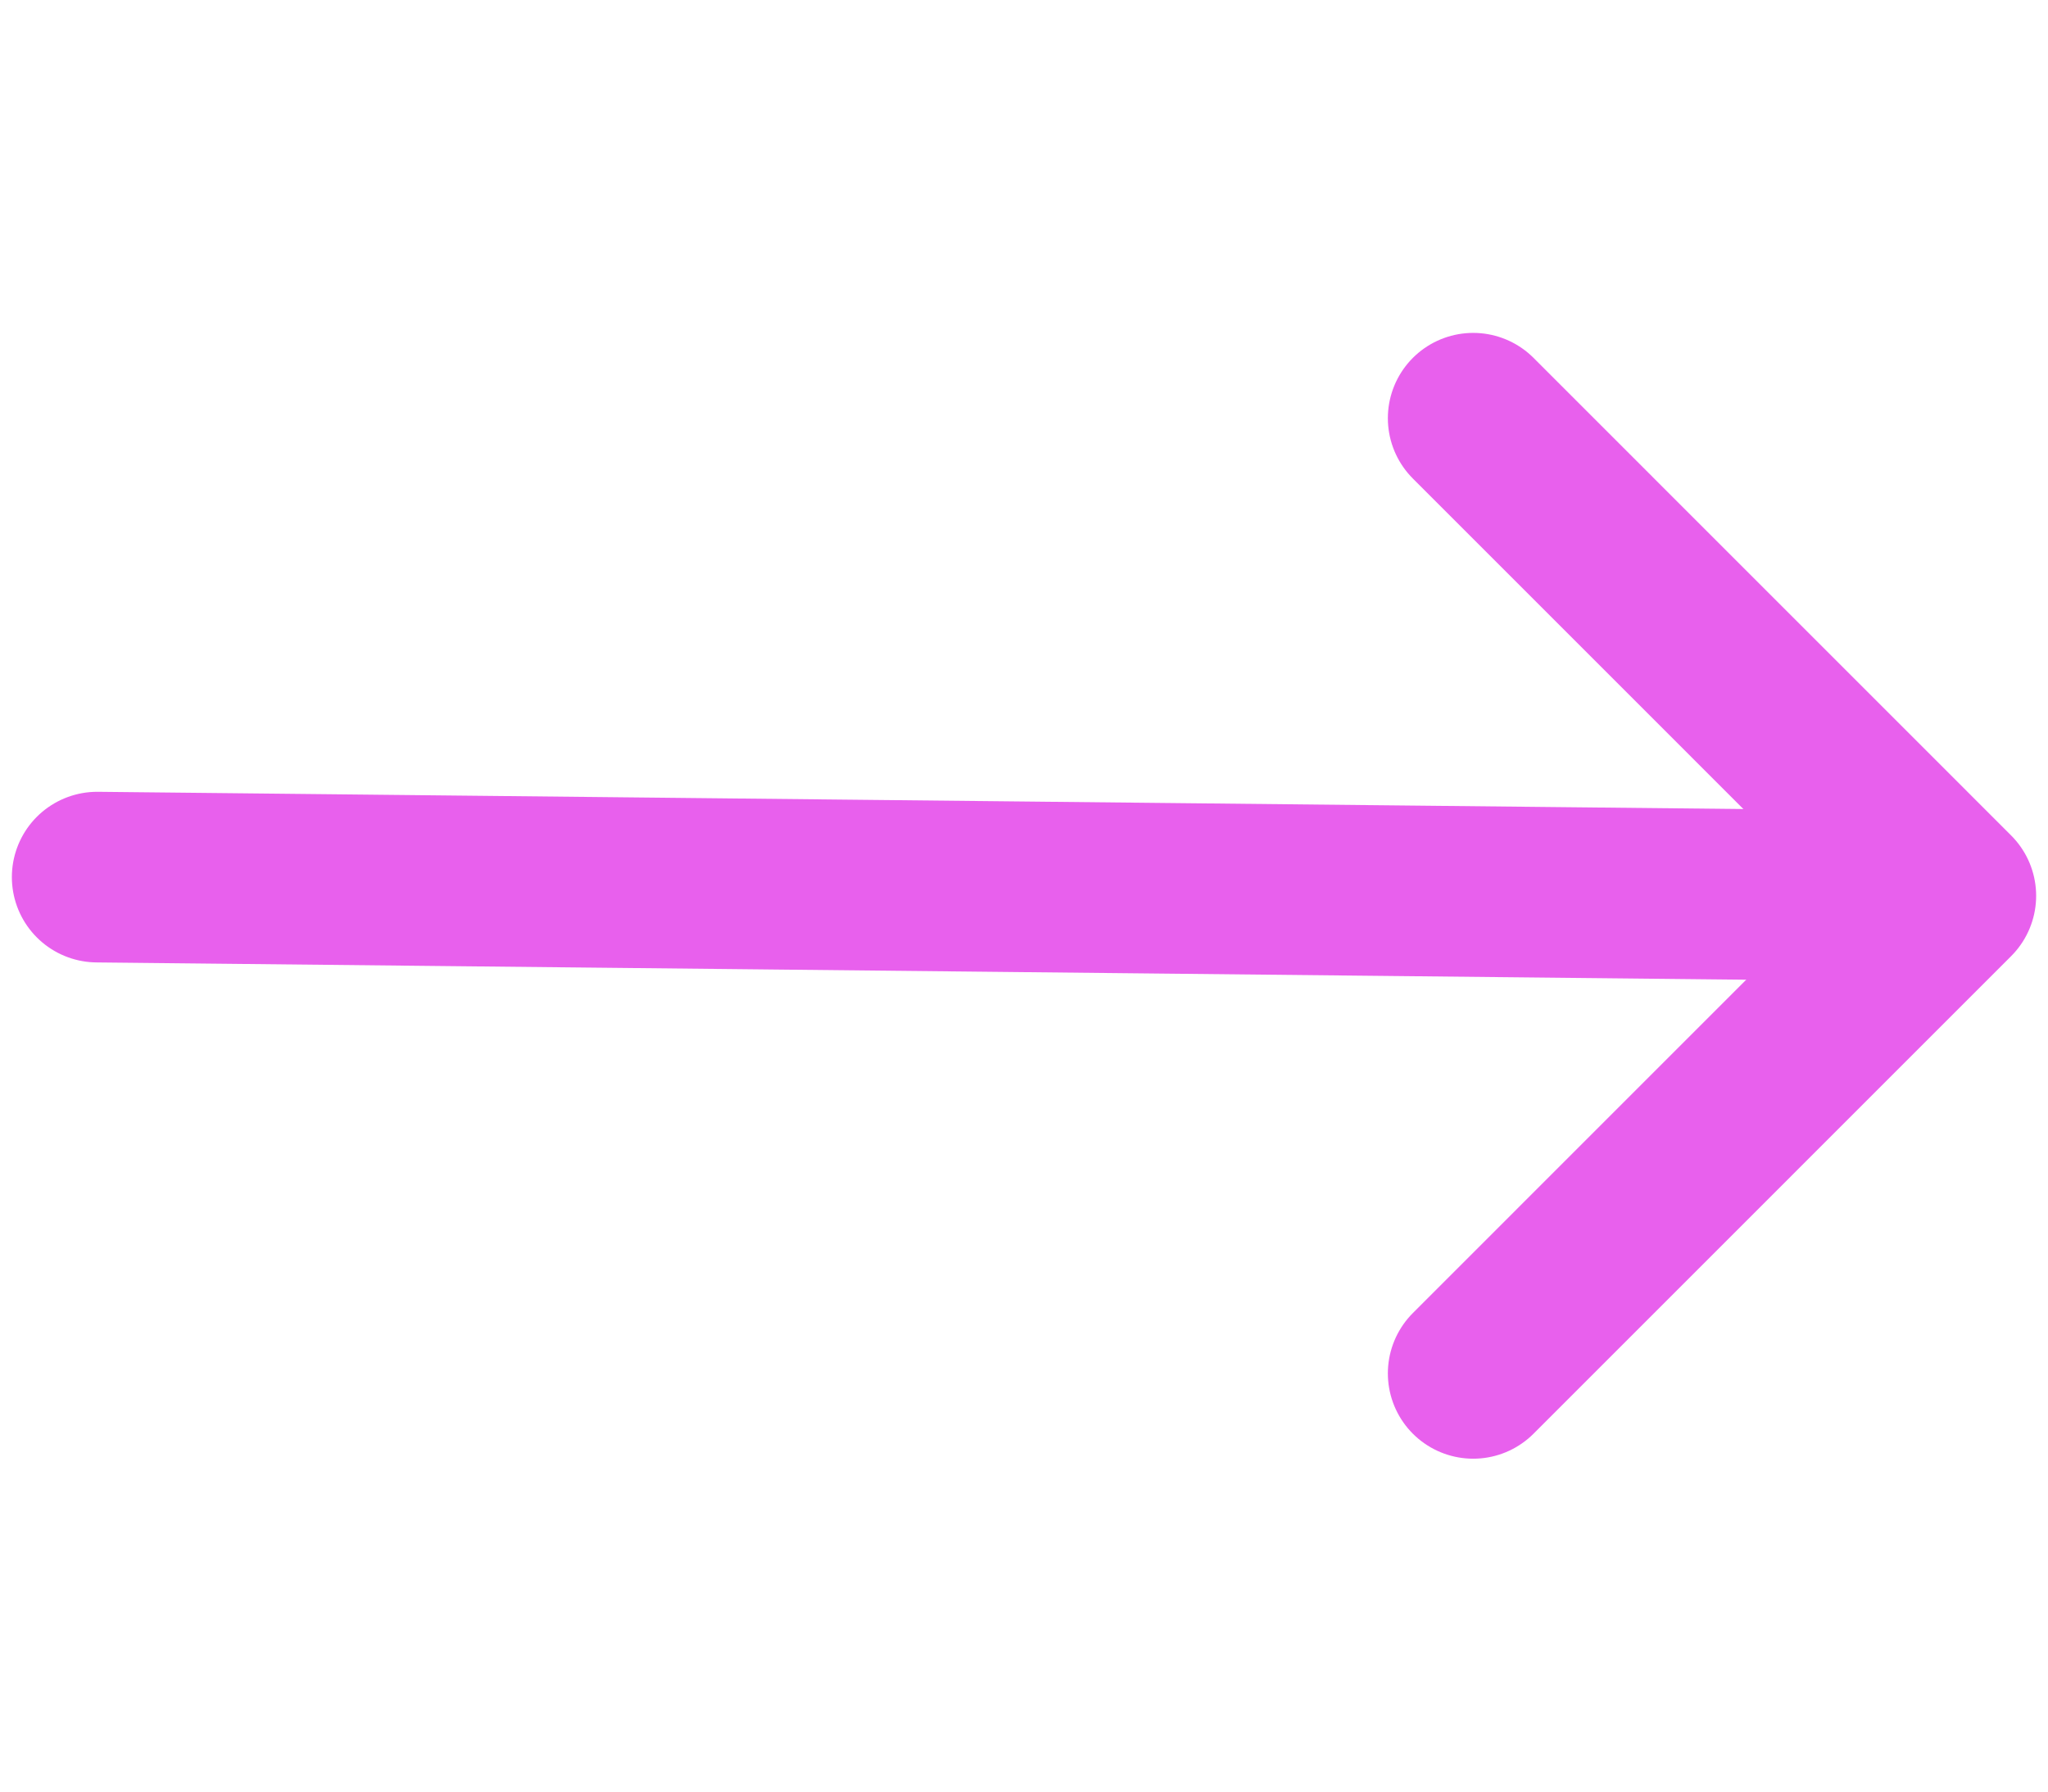
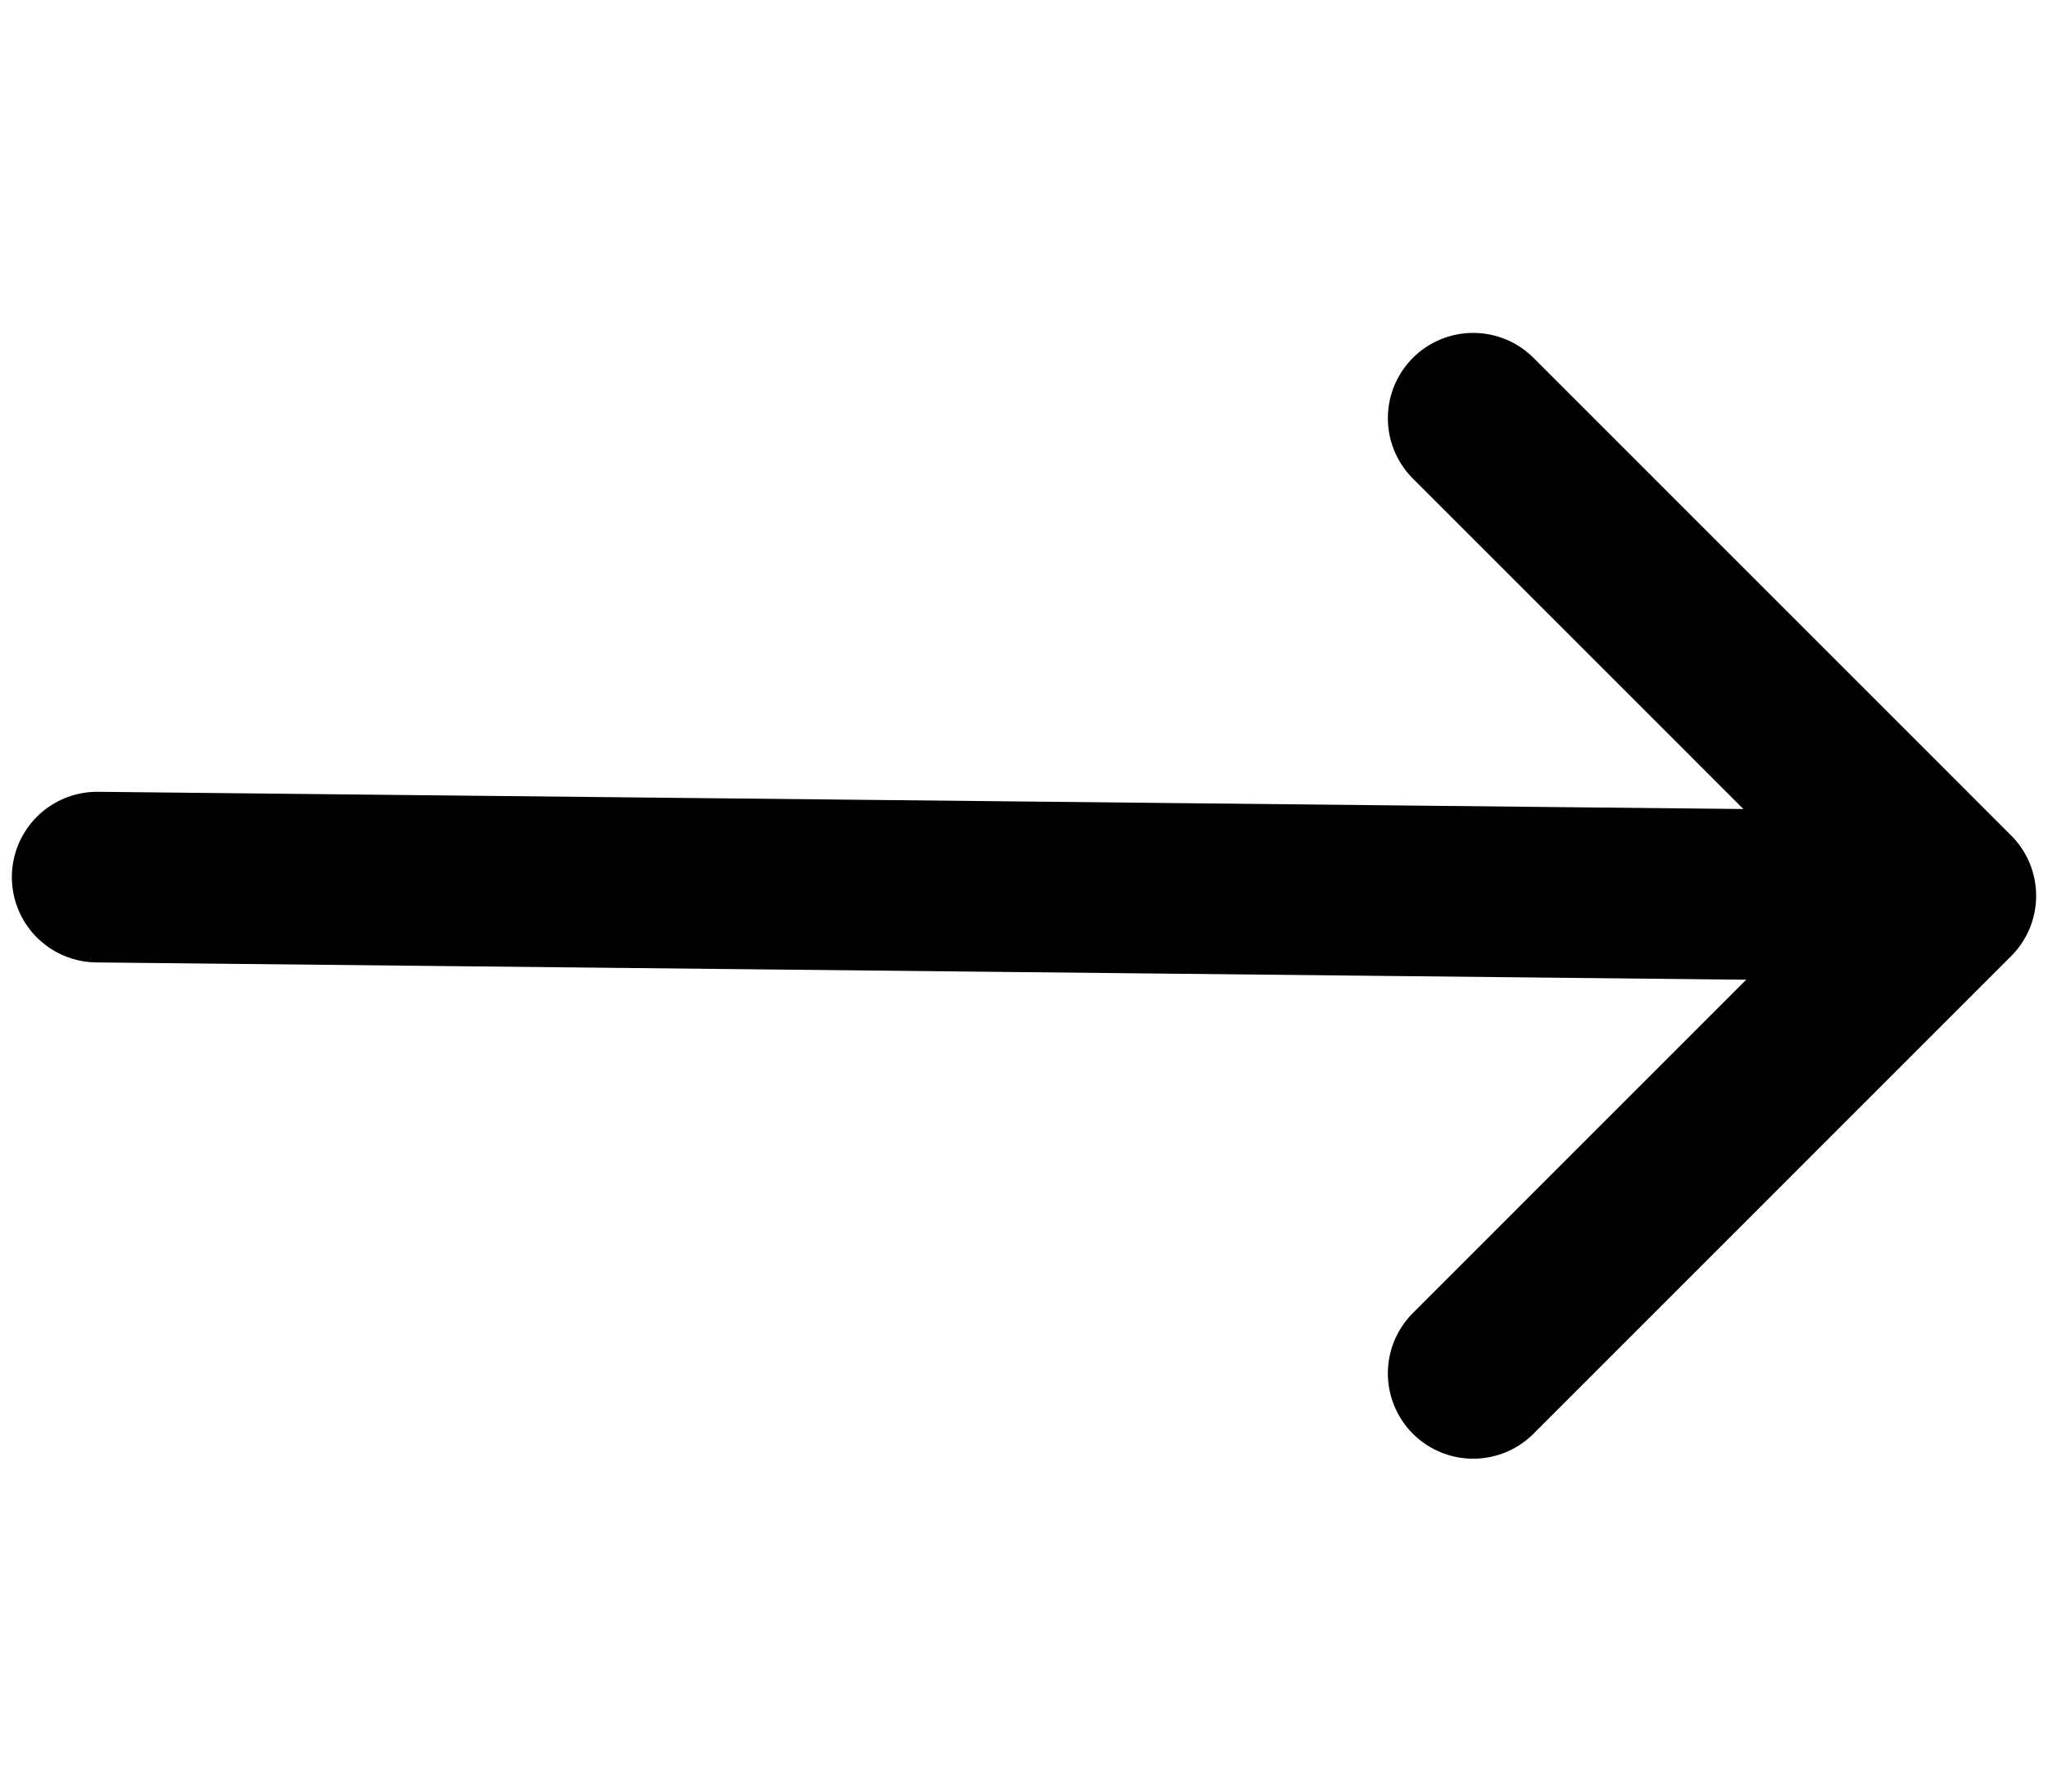
<svg xmlns="http://www.w3.org/2000/svg" width="24" height="21" viewBox="0 0 24 21" fill="none">
-   <path d="M1.139 10.281L22.029 10.5" stroke="#E860ED" stroke-width="2" stroke-linecap="round" stroke-linejoin="round" />
-   <path d="M17.264 16.098L22.861 10.5L17.264 4.902" stroke="#E860ED" stroke-width="2" stroke-linecap="round" stroke-linejoin="round" />
+   <path d="M1.139 10.281L22.029 10.5" stroke="currentColor" stroke-width="2" stroke-linecap="round" stroke-linejoin="round" />
+   <path d="M17.264 16.098L22.861 10.5L17.264 4.902" stroke="currentColor" stroke-width="2" stroke-linecap="round" stroke-linejoin="round" />
</svg>
